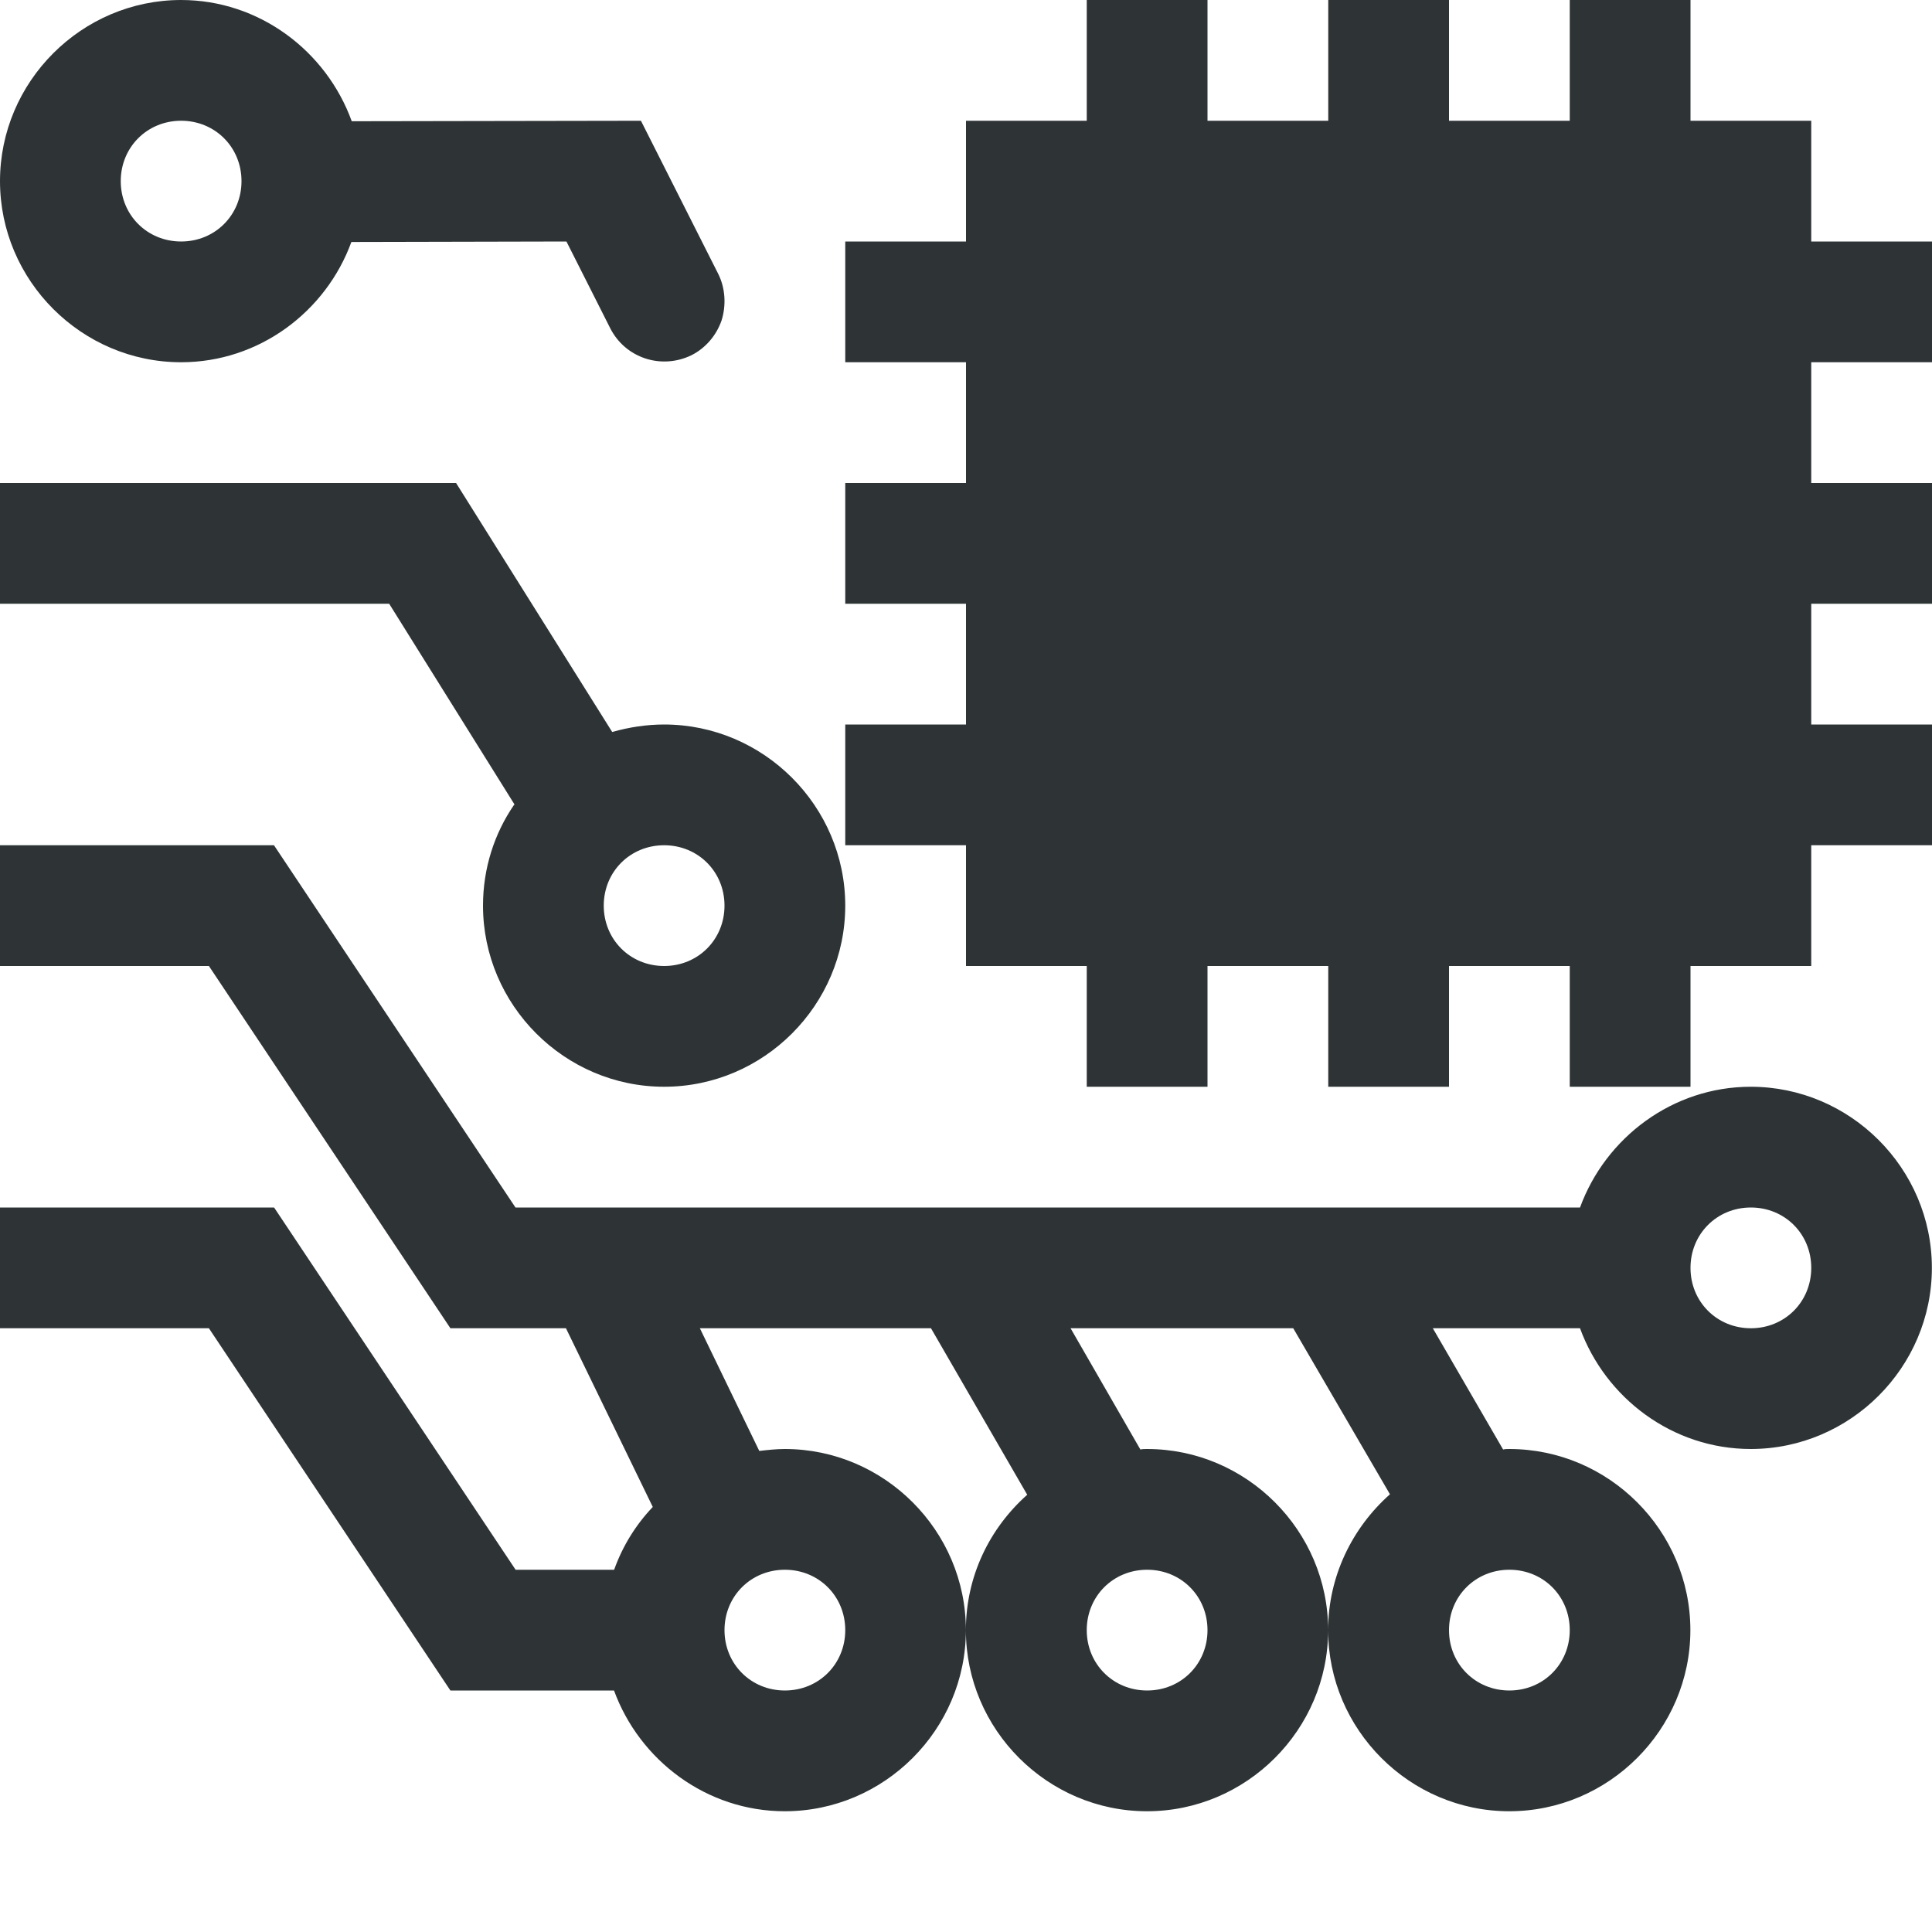
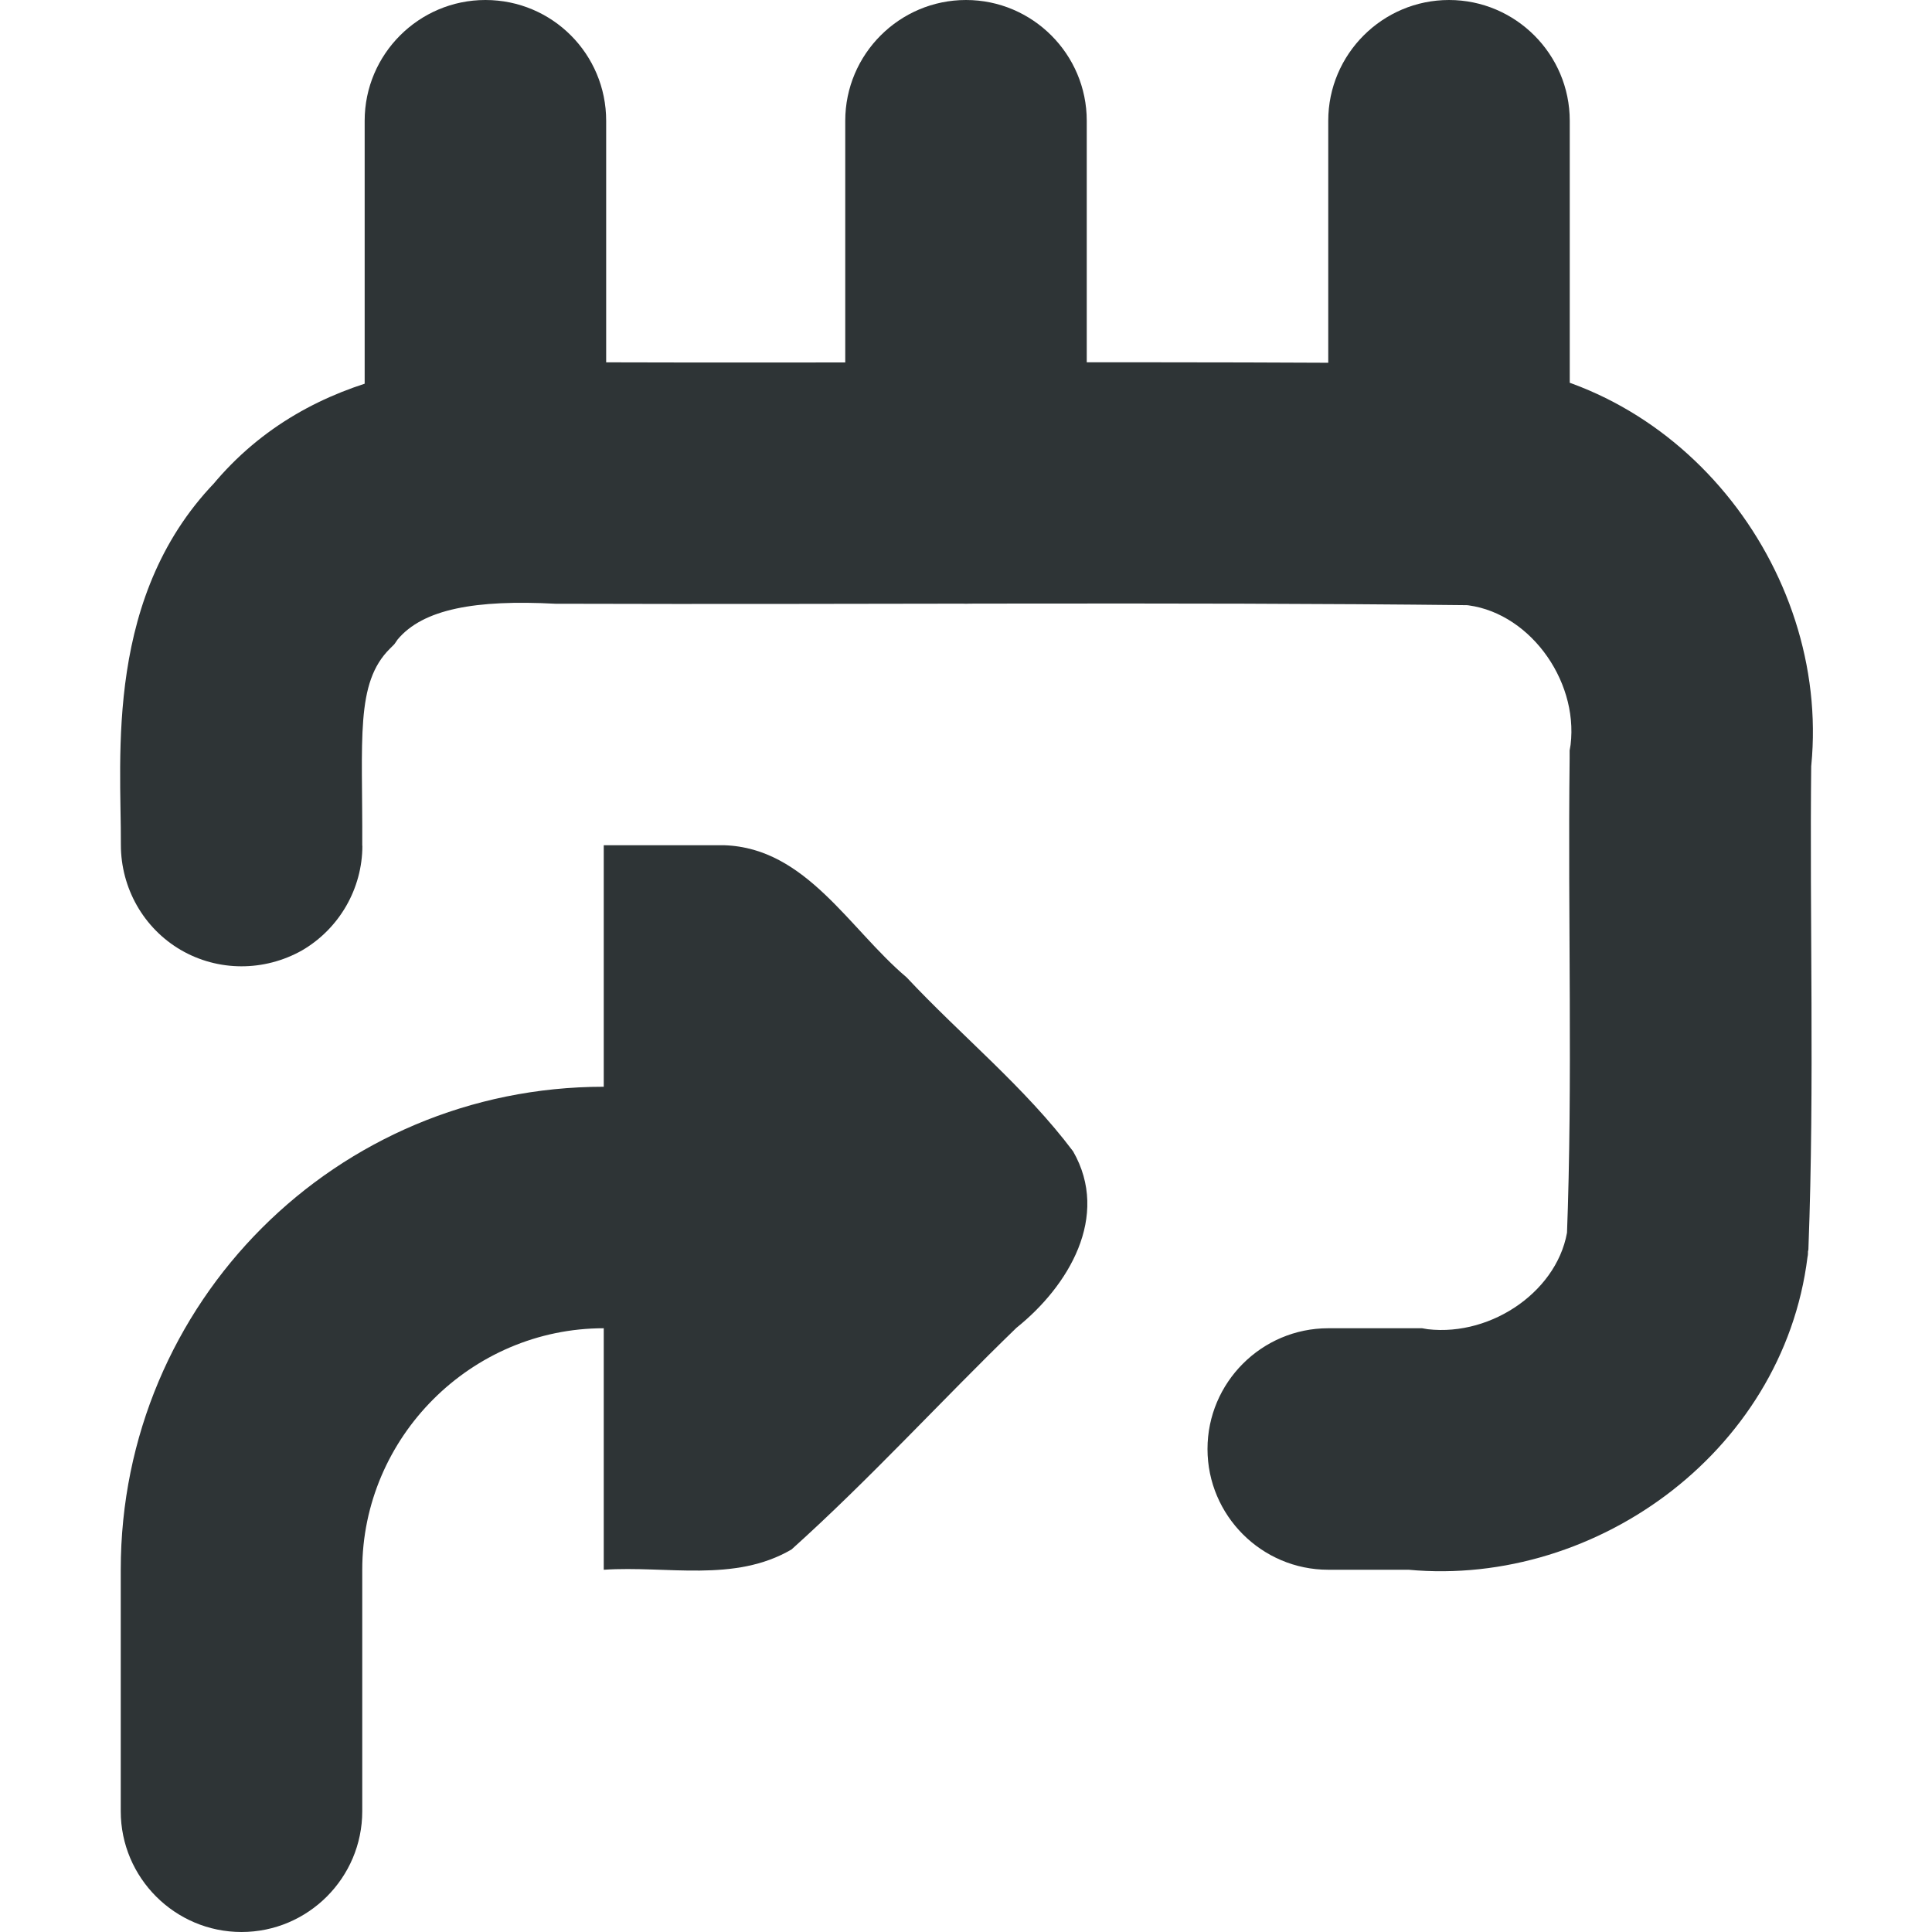
<svg xmlns="http://www.w3.org/2000/svg" height="16px" viewBox="0 0 16 16" width="16px">
-   <path d="m 1.5 0 c -0.824 0 -1.5 0.676 -1.5 1.5 s 0.676 1.5 1.5 1.5 c 0.645 0 1.199 -0.418 1.41 -0.996 l 1.781 -0.004 l 0.363 0.719 c 0.125 0.246 0.422 0.344 0.672 0.223 c 0.117 -0.059 0.207 -0.164 0.25 -0.289 c 0.039 -0.125 0.031 -0.266 -0.027 -0.383 l -0.641 -1.27 l -2.395 0.004 c -0.211 -0.582 -0.766 -1.004 -1.414 -1.004 z m 7.5 0 v 1 h -1 v 1 h -1 v 1 h 1 v 1 h -1 v 1 h 1 v 1 h -1 v 1 h 1 v 1 h 1 v 1 h 1 v -1 h 1 v 1 h 1 v -1 h 1 v 1 h 1 v -1 h 1 v -1 h 1 v -1 h -1 v -1 h 1 v -1 h -1 v -1 h 1 v -1 h -1 v -1 h -1 v -1 h -1 v 1 h -1 v -1 h -1 v 1 h -1 v -1 z m -7.5 1 c 0.281 0 0.5 0.219 0.5 0.5 s -0.219 0.5 -0.5 0.5 s -0.5 -0.219 -0.5 -0.5 s 0.219 -0.5 0.5 -0.5 z m -1.5 3 v 1 h 3.223 l 1.039 1.664 h -0.004 c -0.164 0.238 -0.258 0.527 -0.258 0.836 c 0 0.824 0.676 1.5 1.5 1.5 s 1.5 -0.676 1.5 -1.5 s -0.676 -1.5 -1.5 -1.5 c -0.148 0 -0.293 0.023 -0.43 0.062 l -1.293 -2.062 z m 0 3 v 1 h 1.73 l 2 3 h 0.957 l 0.719 1.48 c -0.141 0.148 -0.25 0.324 -0.32 0.52 h -0.816 l -2 -3 h -2.27 v 1 h 1.73 l 2 3 h 1.355 c 0.211 0.578 0.766 1 1.414 1 c 0.824 0 1.5 -0.676 1.5 -1.5 s -0.676 -1.5 -1.5 -1.5 c -0.07 0 -0.141 0.008 -0.211 0.016 l -0.492 -1.016 h 1.914 l 0.797 1.379 c -0.312 0.277 -0.508 0.676 -0.508 1.121 c 0 0.824 0.676 1.5 1.5 1.5 s 1.5 -0.676 1.5 -1.5 s -0.676 -1.5 -1.5 -1.5 c -0.02 0 -0.035 0 -0.055 0.004 l -0.578 -1.004 h 1.844 l 0.801 1.375 c -0.312 0.277 -0.512 0.68 -0.512 1.125 c 0 0.824 0.676 1.5 1.5 1.5 s 1.5 -0.676 1.5 -1.5 s -0.676 -1.5 -1.5 -1.5 c -0.016 0 -0.035 0 -0.051 0.004 l -0.582 -1.004 h 1.219 c 0.211 0.578 0.766 1 1.414 1 c 0.824 0 1.5 -0.676 1.5 -1.5 s -0.676 -1.5 -1.5 -1.5 c -0.648 0 -1.203 0.422 -1.414 1 h -8.816 l -2 -3 z m 5.5 0 c 0.281 0 0.5 0.219 0.5 0.5 s -0.219 0.5 -0.5 0.5 s -0.5 -0.219 -0.5 -0.5 s 0.219 -0.5 0.5 -0.5 z m 9 3 c 0.281 0 0.5 0.219 0.5 0.5 s -0.219 0.5 -0.5 0.5 s -0.5 -0.219 -0.5 -0.5 s 0.219 -0.5 0.5 -0.5 z m -8 3 c 0.281 0 0.5 0.219 0.5 0.5 s -0.219 0.5 -0.5 0.5 s -0.5 -0.219 -0.5 -0.5 s 0.219 -0.5 0.5 -0.5 z m 3 0 c 0.281 0 0.5 0.219 0.5 0.5 s -0.219 0.5 -0.5 0.5 s -0.5 -0.219 -0.5 -0.5 s 0.219 -0.5 0.5 -0.5 z m 3 0 c 0.281 0 0.5 0.219 0.5 0.5 s -0.219 0.5 -0.5 0.5 s -0.5 -0.219 -0.5 -0.5 s 0.219 -0.5 0.5 -0.5 z m 0 0" fill="#2e3436" />
+   <g fill="#2e3436">
+     <path d="m 6 7 c 0.676 0.023 1.035 0.695 1.508 1.094 c 0.453 0.484 0.98 0.91 1.379 1.441 c 0.309 0.539 -0.039 1.117 -0.469 1.461 c -0.625 0.605 -1.215 1.254 -1.863 1.836 c -0.473 0.277 -1.031 0.133 -1.555 0.168 c 0 -2 0 -4 0 -6 z m 0 0" />
+     <path d="m 5.02 4 v -3 c 0 -0.551 -0.445 -1 -1 -1 c -0.551 0 -1 0.449 -1 1 v 3 c 0 0.551 0.449 1 1 1 c 0.555 0 1 -0.449 1 -1 z m -2.02 3.004 c 0.004 -0.883 -0.059 -1.348 0.23 -1.633 c 0.012 -0.012 0.023 -0.023 0.035 -0.035 c 0.008 -0.012 0.02 -0.027 0.027 -0.039 c 0.211 -0.254 0.648 -0.332 1.309 -0.297 h 0.023 h 0.027 c 2.512 0.008 5.02 -0.016 7.523 0.012 l -0.062 -0.004 c 0.535 0.039 0.961 0.613 0.895 1.16 c -0.004 0.016 -0.004 0.031 -0.008 0.047 v 0.066 c -0.016 1.344 0.027 2.66 -0.023 3.965 l 0.008 -0.082 c -0.062 0.512 -0.621 0.906 -1.16 0.844 c -0.016 -0.004 -0.031 -0.004 -0.047 -0.008 h -0.777 c -0.551 0 -1 0.449 -1 1 s 0.449 1 1 1 h 0.707 l -0.117 -0.008 c 1.574 0.188 3.176 -0.945 3.379 -2.582 c 0.004 -0.016 0.004 -0.031 0.004 -0.047 c 0.004 -0.012 0.004 -0.023 0.004 -0.035 c 0.051 -1.355 0.008 -2.707 0.023 -4.023 l -0.008 0.109 c 0.203 -1.633 -1.035 -3.277 -2.734 -3.402 c -0.012 0 -0.023 0 -0.035 0 c -0.008 0 -0.016 0 -0.027 0 c -2.516 -0.023 -5.031 -0.004 -7.539 -0.012 h 0.051 c -0.855 -0.043 -2.125 0.02 -2.953 1.023 l 0.066 -0.07 c -0.965 0.957 -0.816 2.32 -0.82 3.043 c 0 0.359 0.188 0.691 0.496 0.871 c 0.309 0.18 0.691 0.18 1.004 0.004 c 0.309 -0.18 0.5 -0.512 0.5 -0.867 z m 6 -3.004 v -3 c 0 -0.551 -0.449 -1 -1 -1 s -1 0.449 -1 1 v 3 c 0 0.551 0.449 1 1 1 s 1 -0.449 1 -1 z m 4 0 v -3 c 0 -0.551 -0.449 -1 -1 -1 s -1 0.449 -1 1 v 3 c 0 0.551 0.449 1 1 1 s 1 -0.449 1 -1 z m -7 5 h -1 c -2.215 0 -4 1.785 -4 4 v 2 c 0 0.551 0.449 1 1 1 s 1 -0.449 1 -1 v -2 c 0 -1.098 0.902 -2 2 -2 h 1 c 0.551 0 1 -0.449 1 -1 s -0.449 -1 -1 -1 z m 0 0" />
+   </g>
</svg>
